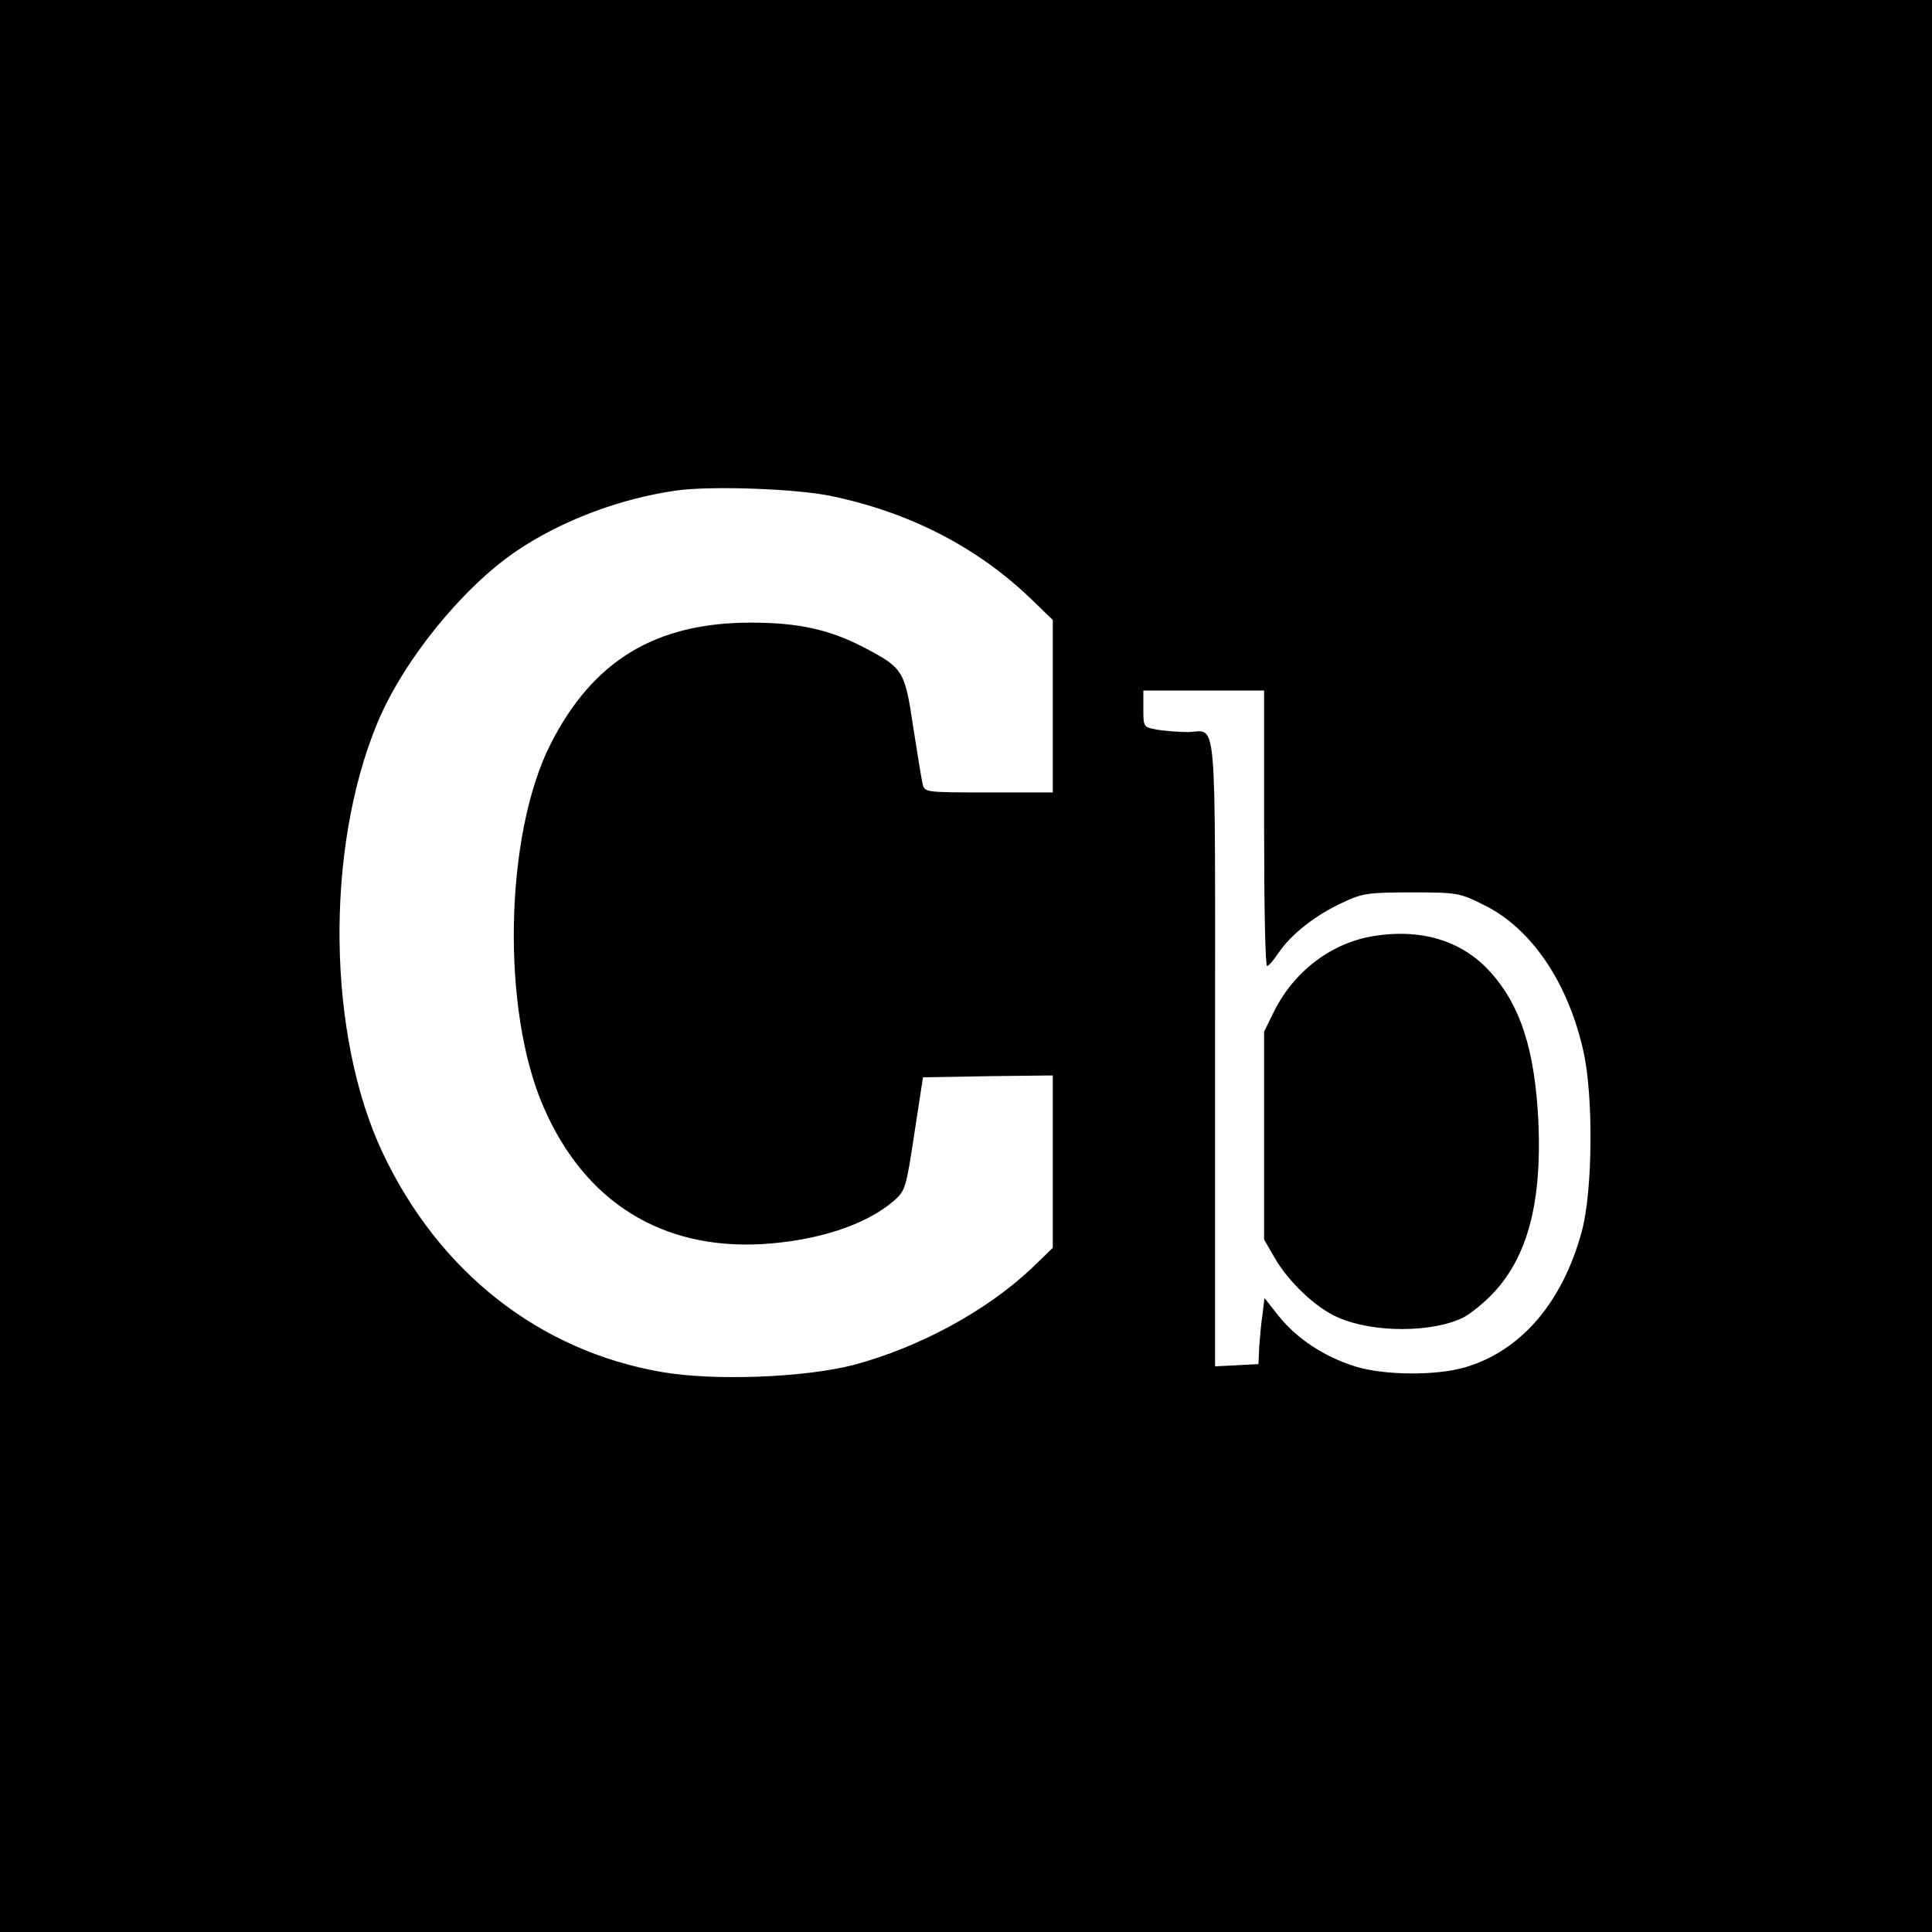
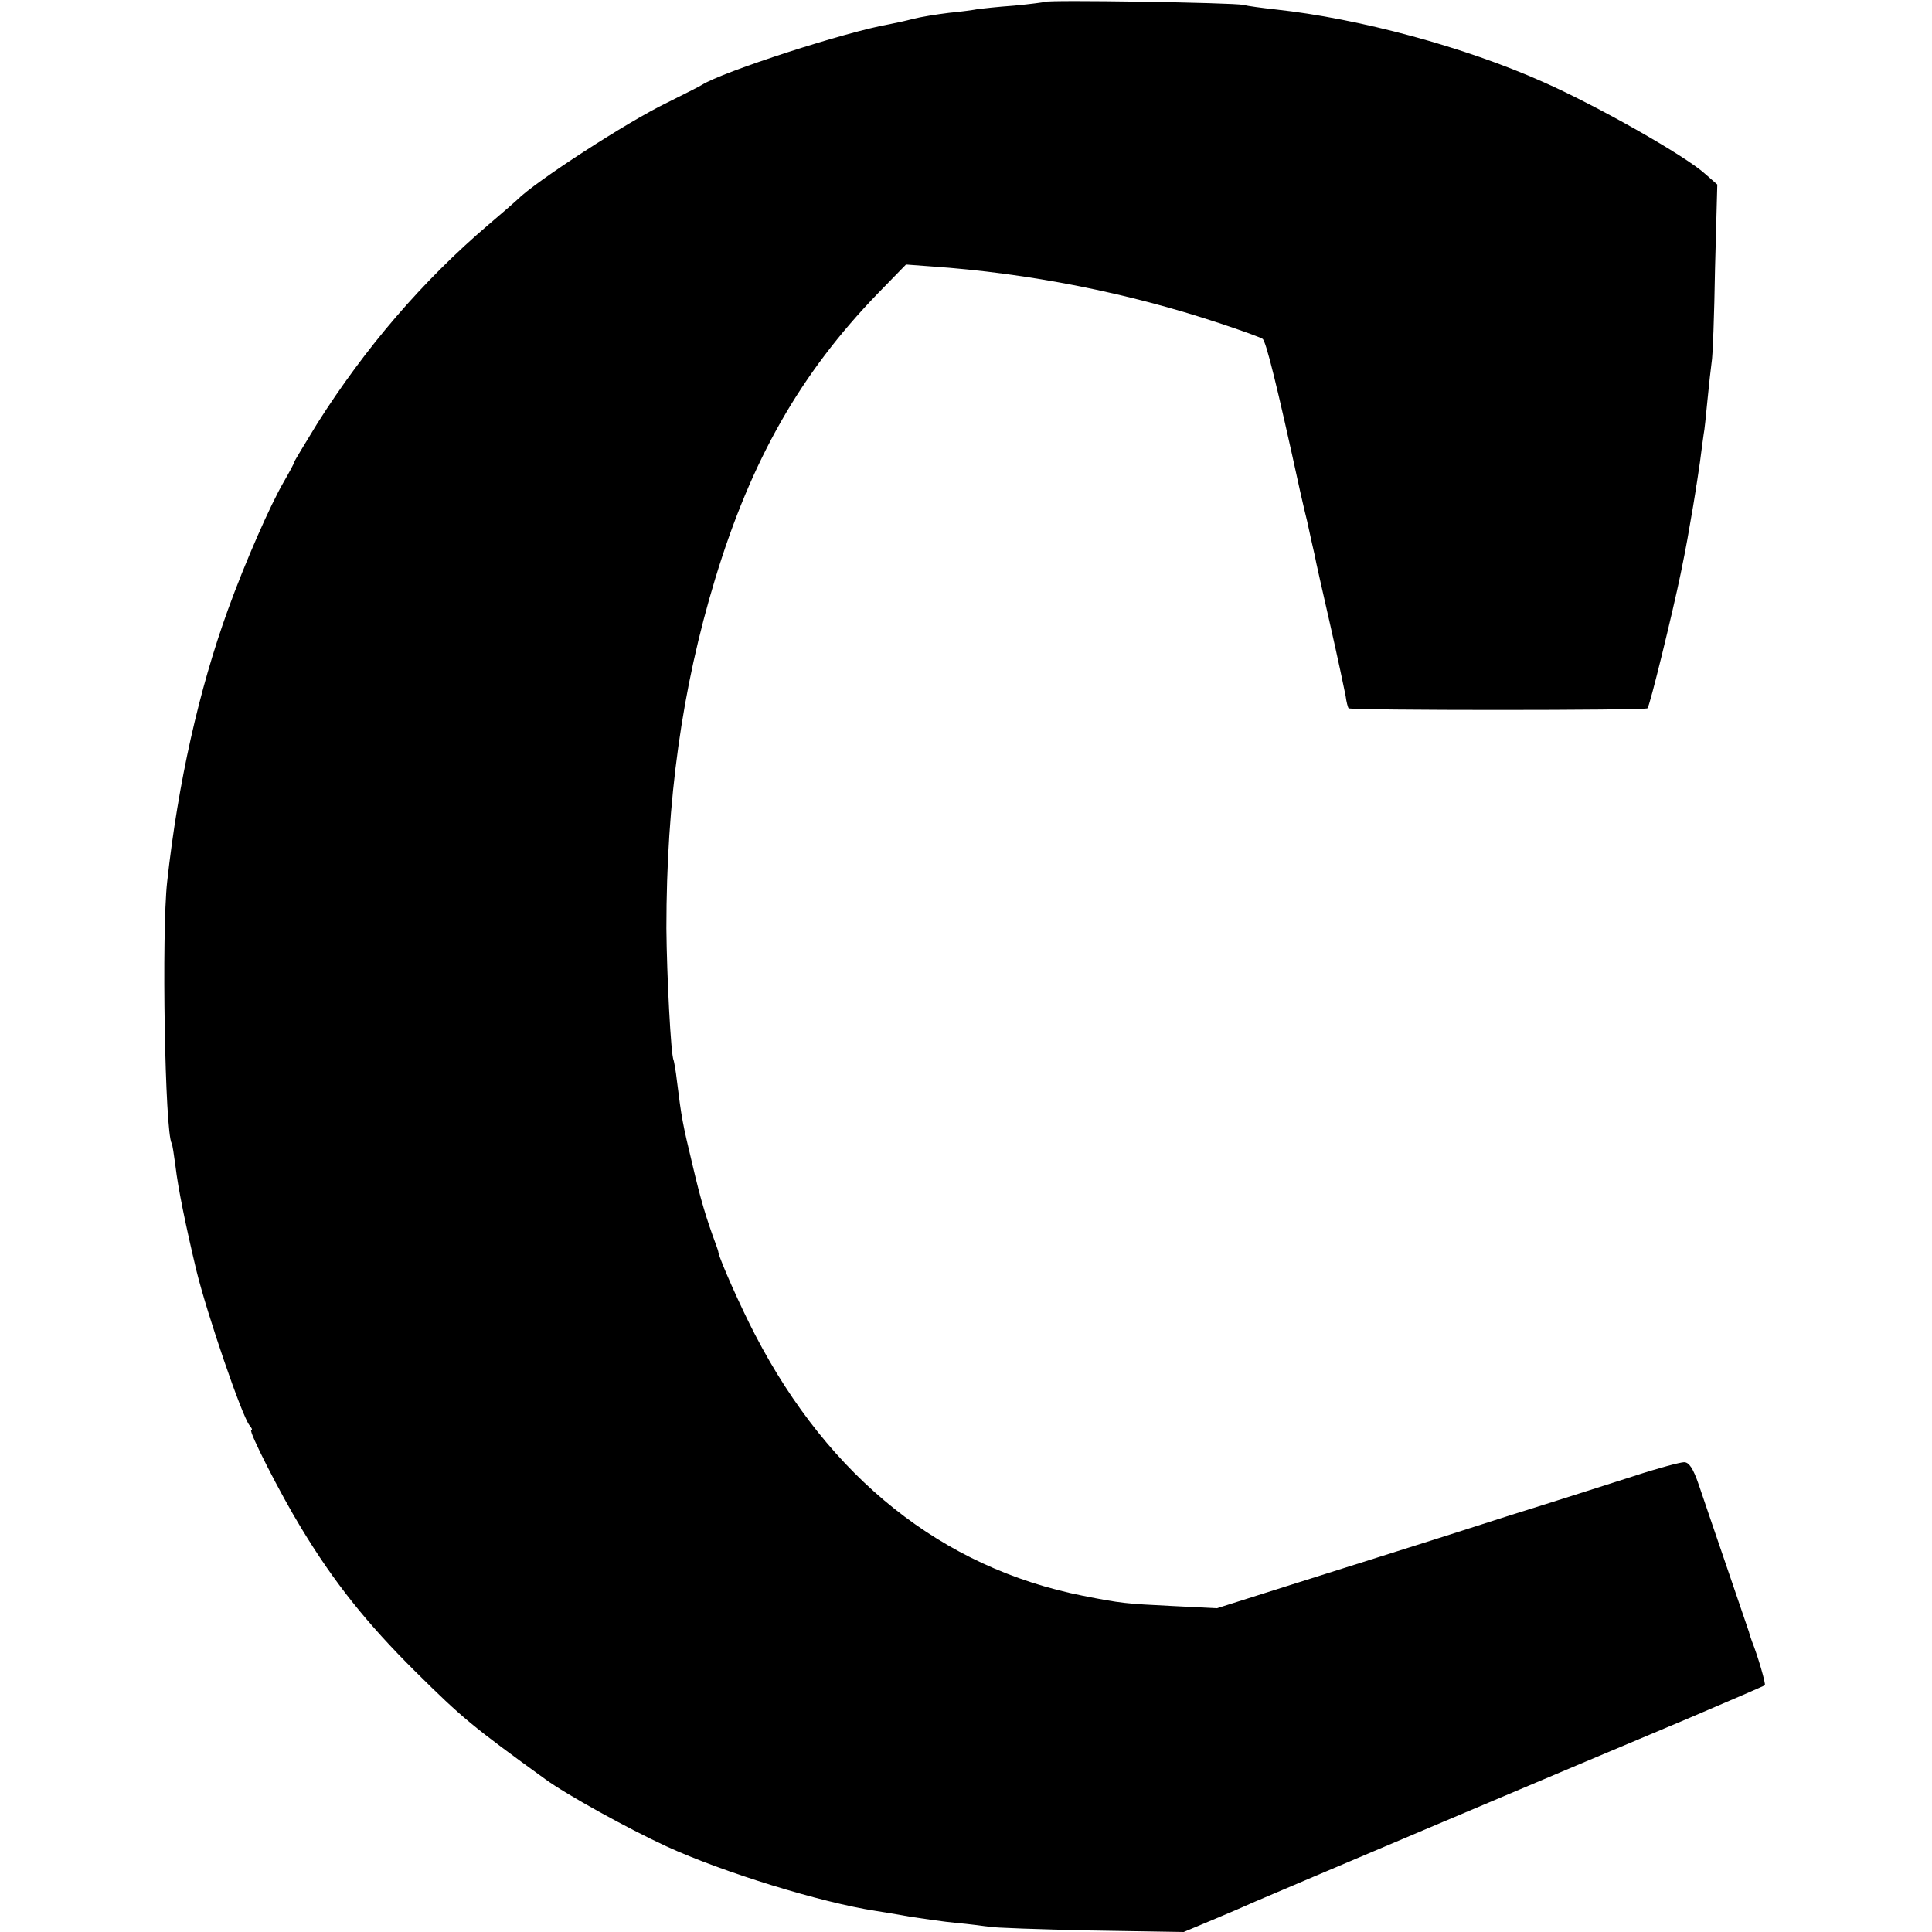
- <svg xmlns="http://www.w3.org/2000/svg" version="1.0" width="512pt" height="512pt" viewBox="0 0 512 512" preserveAspectRatio="xMidYMid meet">
-   <g transform="translate(0,512) scale(0.1,-0.1)" fill="#000000" stroke="none">
-     <path d="M0 2560 l0 -2560 2560 0 2560 0 0 2560 0 2560 -2560 0 -2560 0 0 -2560z m2205 1245 c205 -43 382 -134 523 -268 l62 -60 0 -229 0 -228 -170 0 c-168 0 -170 0 -175 23 -3 12 -14 80 -25 151 -22 149 -27 156 -130 210 -90 47 -173 66 -300 66 -253 0 -419 -101 -531 -322 -122 -241 -131 -706 -18 -963 109 -250 312 -377 579 -362 146 9 273 50 348 114 31 27 33 33 55 178 l23 150 172 3 172 2 0 -228 0 -229 -57 -55 c-120 -113 -298 -209 -470 -255 -131 -34 -372 -43 -509 -19 -325 56 -590 265 -739 579 -148 312 -154 806 -15 1141 69 166 226 359 369 456 120 81 275 139 423 160 92 13 321 5 413 -15z m1145 -880 c0 -201 3 -365 8 -365 4 0 18 16 31 36 34 49 96 98 167 131 55 26 68 28 184 28 121 0 128 -1 192 -33 125 -61 223 -204 264 -387 27 -118 25 -371 -4 -478 -51 -189 -162 -318 -311 -361 -76 -22 -214 -21 -290 3 -81 25 -155 74 -202 133 l-38 48 -5 -42 c-4 -24 -7 -63 -9 -88 l-2 -45 -57 -3 -58 -3 0 834 c0 932 7 847 -73 847 -23 0 -59 3 -79 6 -38 7 -38 7 -38 55 l0 49 160 0 160 0 0 -365z" />
-     <path d="M3644 2640 c-113 -17 -213 -92 -267 -199 l-27 -55 0 -275 0 -276 29 -50 c36 -62 108 -131 166 -156 94 -42 252 -41 334 0 20 11 56 40 80 66 90 97 127 240 118 450 -9 193 -48 314 -132 404 -73 78 -178 110 -301 91z" />
-   </g>
+ <svg xmlns="http://www.w3.org/2000/svg" version="1" width="682.667" height="682.667" viewBox="0 0 512 512">
+   <path d="M276.9.5c-.2.1-3.9.6-8.2 1-4.3.3-8.6.8-9.5.9-.9.2-4.4.7-7.7 1-3.3.4-7.6 1.1-9.5 1.6-1.9.5-4.7 1.1-6.2 1.4-11.6 2-44.3 12.6-49.8 16.1-.8.5-5 2.6-9.2 4.7-10.4 5-35.1 21-39.8 25.8-.3.3-3.6 3.2-7.5 6.5-17.6 15-32.8 32.8-45.4 52.7-3.3 5.4-6.1 10-6.1 10.2 0 .3-1.3 2.7-2.8 5.3-3.6 6.2-10.2 21.2-14.8 33.9-7.7 21.3-13.2 45.8-16.1 72.1-1.5 13.5-.6 66.4 1.2 69.3.2.3.6 3 1 6 .7 6 2.7 15.7 5.5 27.5 2.9 11.9 12.1 38.7 14.1 41.2.6.7.9 1.3.5 1.3-.9 0 7.7 16.9 13.2 25.9 8.7 14.4 17.4 25.3 30.3 38.1 12.4 12.3 15.2 14.6 34.4 28.5 5.6 4.1 22.1 13.2 32.1 17.8 15 6.9 41 14.9 55.4 17.1 1.9.3 6.2 1 9.5 1.6 3.3.5 8.7 1.3 12 1.6 3.3.3 7.1.8 8.5 1 1.4.3 13.6.7 27.1 1l24.6.4 7.4-3.1c4.1-1.7 9.2-3.9 11.4-4.9 4.6-2 85.3-36.2 114.9-48.6 11-4.7 20.1-8.6 20.3-8.8.3-.3-1.8-7.6-3.4-11.6-.3-.8-.7-2-.8-2.5-.2-.6-2.8-8.2-5.8-17s-6.4-18.7-7.5-22c-1.5-4.4-2.6-6-3.9-6-1 0-7 1.6-13.4 3.7-6.3 2-20.9 6.7-32.5 10.3-11.5 3.7-25.6 8.2-31.4 10-5.8 1.8-18.6 5.9-28.5 9l-18 5.7-12-.6c-12.1-.6-13.4-.7-23.5-2.7-37.3-7.4-67.2-31.2-86.9-69.2-3.9-7.5-9.2-19.5-9.7-21.7 0-.3-.3-1.2-.6-2-2.7-7.3-4.1-12-6.3-21.4-2.6-10.8-2.9-12.4-4.1-22.1-.3-2.8-.8-5.3-.9-5.6-.7-1.1-1.8-22.5-1.9-34.9 0-33.8 4.1-63.5 12.9-92.5 9.6-31.7 22.7-54.6 43.1-75.7l7.5-7.7 6.7.5c26 1.8 52.1 7 76.2 15 5.8 1.9 11 3.8 11.6 4.2.9.6 3.8 12.2 9.9 40.2.2.8 1 4.5 1.9 8.1.8 3.7 1.7 7.8 2 9 .2 1.3 2.1 9.6 4.1 18.4 2 8.8 3.8 17.3 4.1 18.9.2 1.6.6 3.1.8 3.3.6.6 78.6.6 79.2 0 .6-.5 6.7-25.5 8.8-35.7 1.6-7.8 2-10.3 3.3-17.9.4-2.5.8-4.8.8-5.1.1-.3.5-3.2 1-6.5.4-3.3.9-6.7 1-7.5.2-.8.6-4.9 1-9s.9-8.6 1.1-10c.3-1.4.7-12.5.9-24.8l.6-22.3-3.2-2.8c-5.1-4.7-28.5-18-43-24.4-20.6-9.2-48.6-16.8-70.9-19.2-3.6-.4-7.4-.9-8.5-1.2-2.4-.6-52.1-1.4-52.6-.8z" />
</svg>
